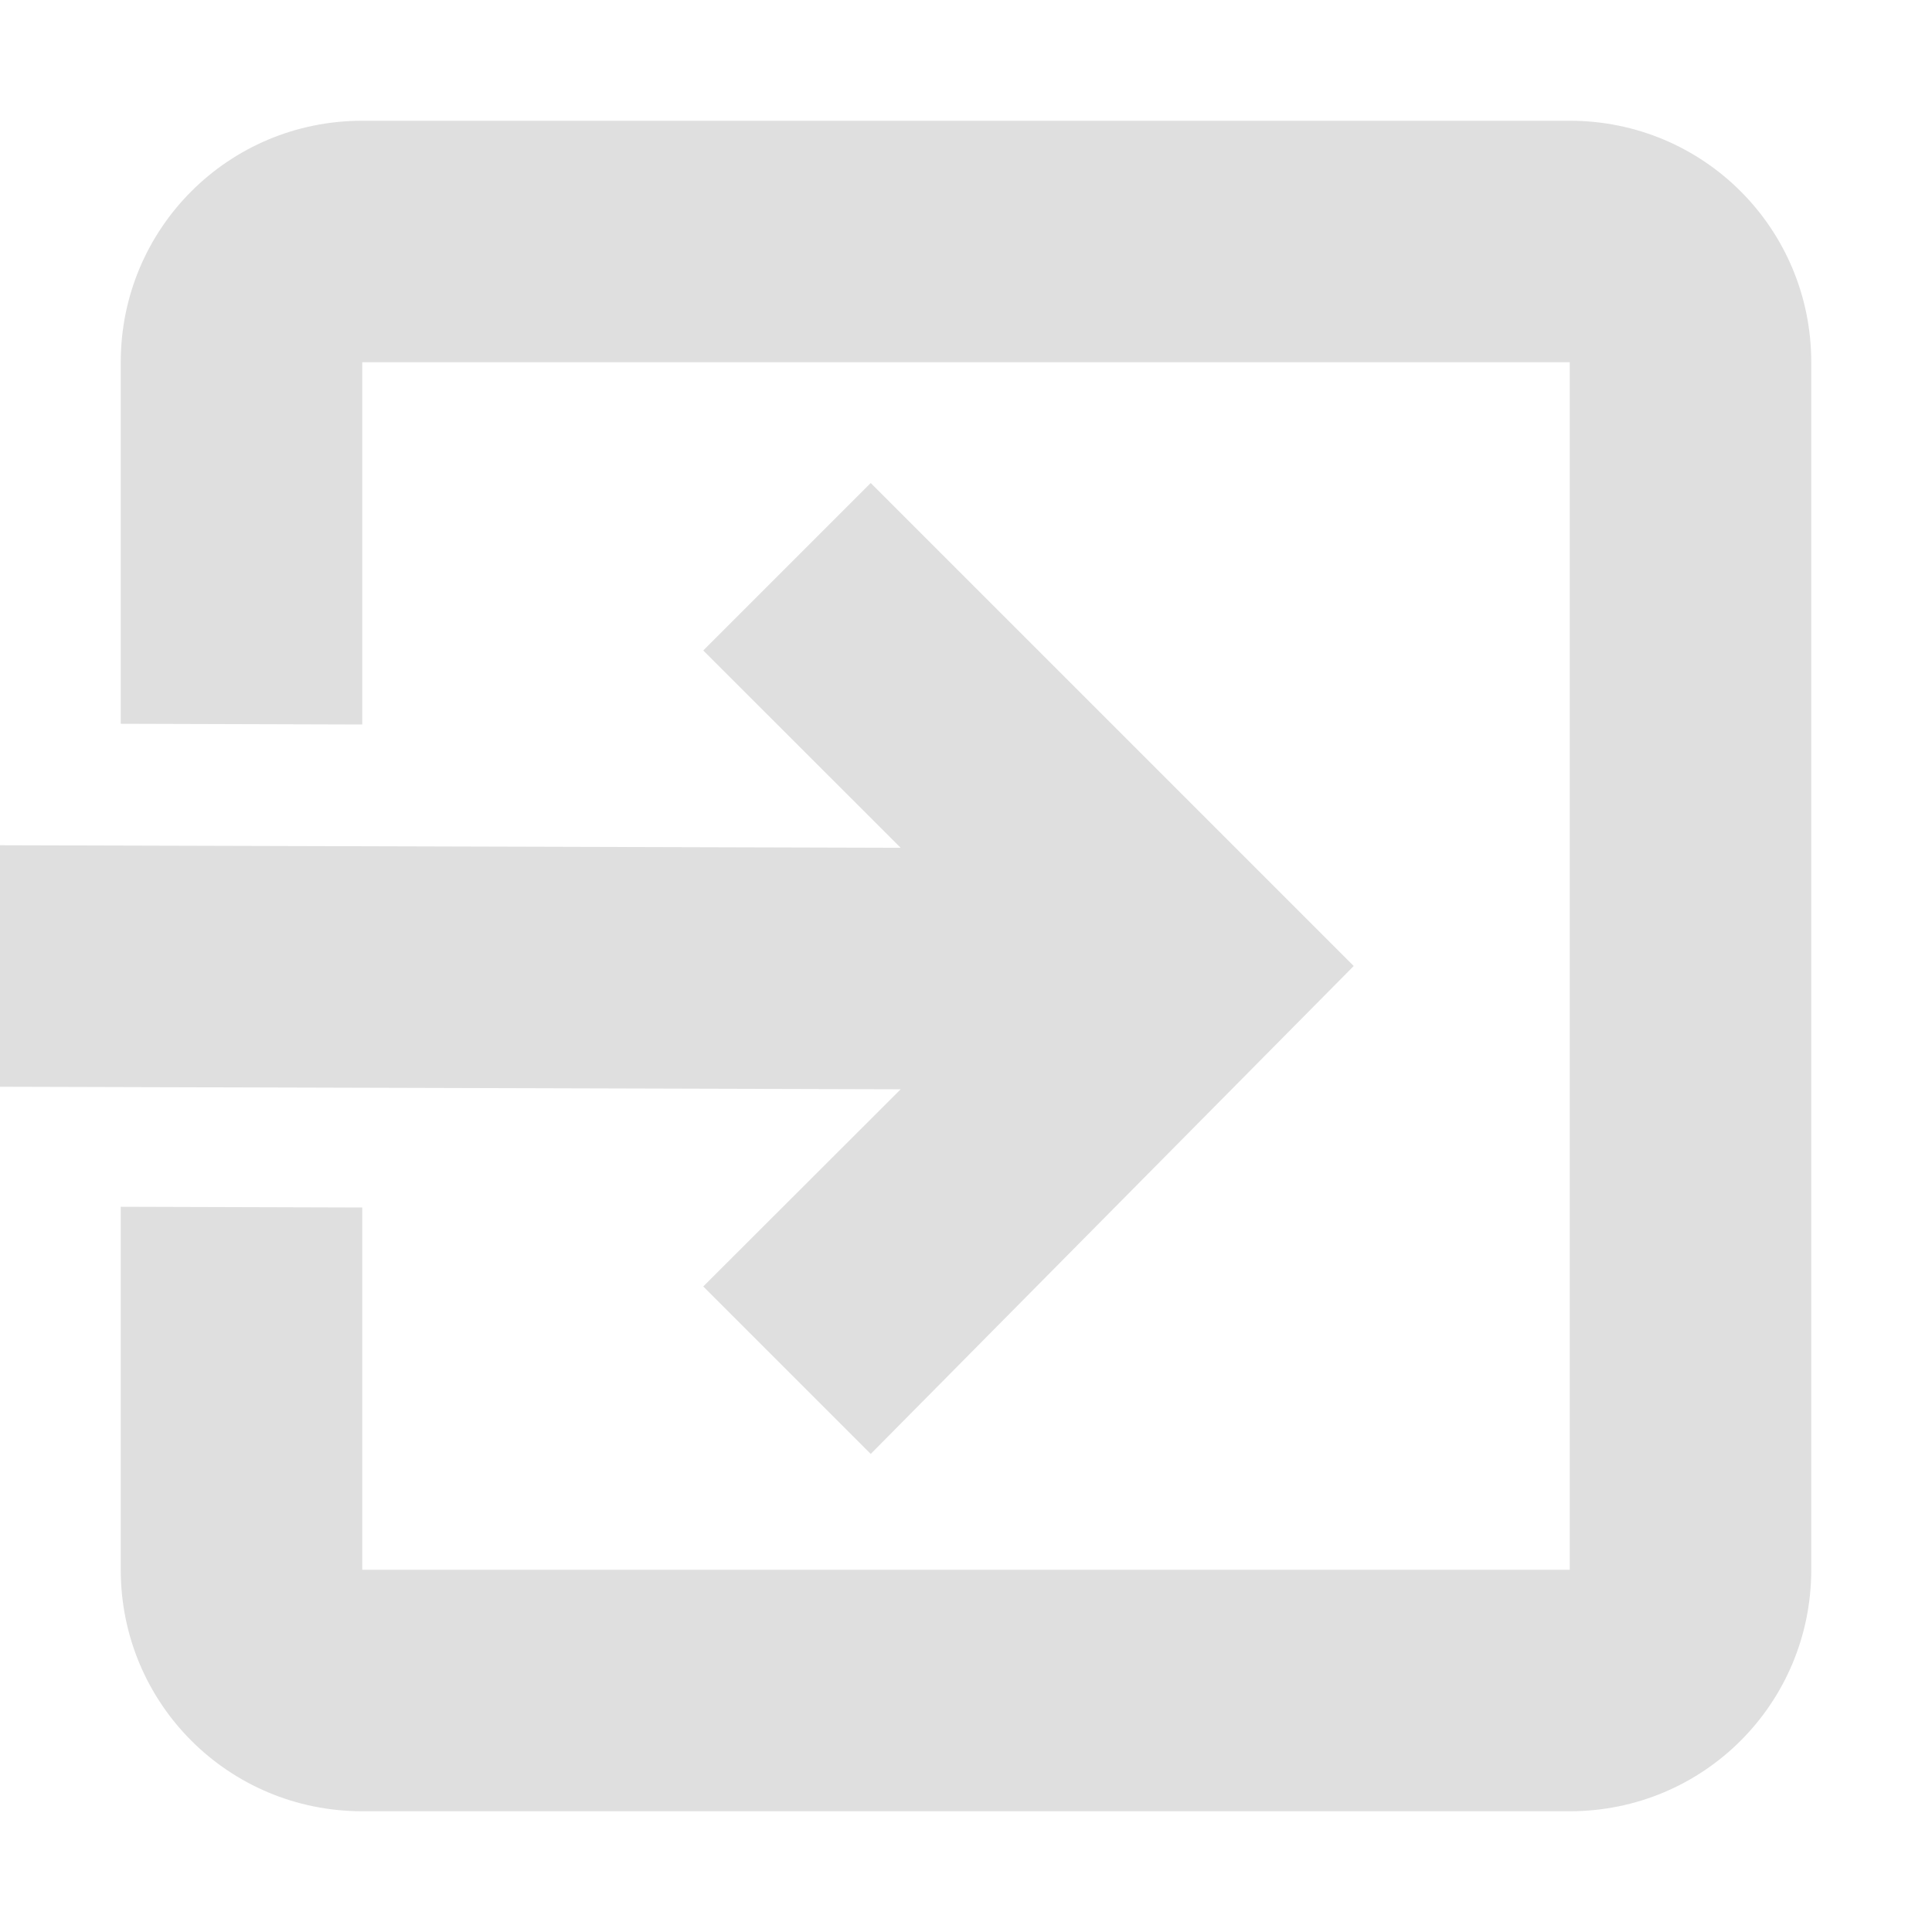
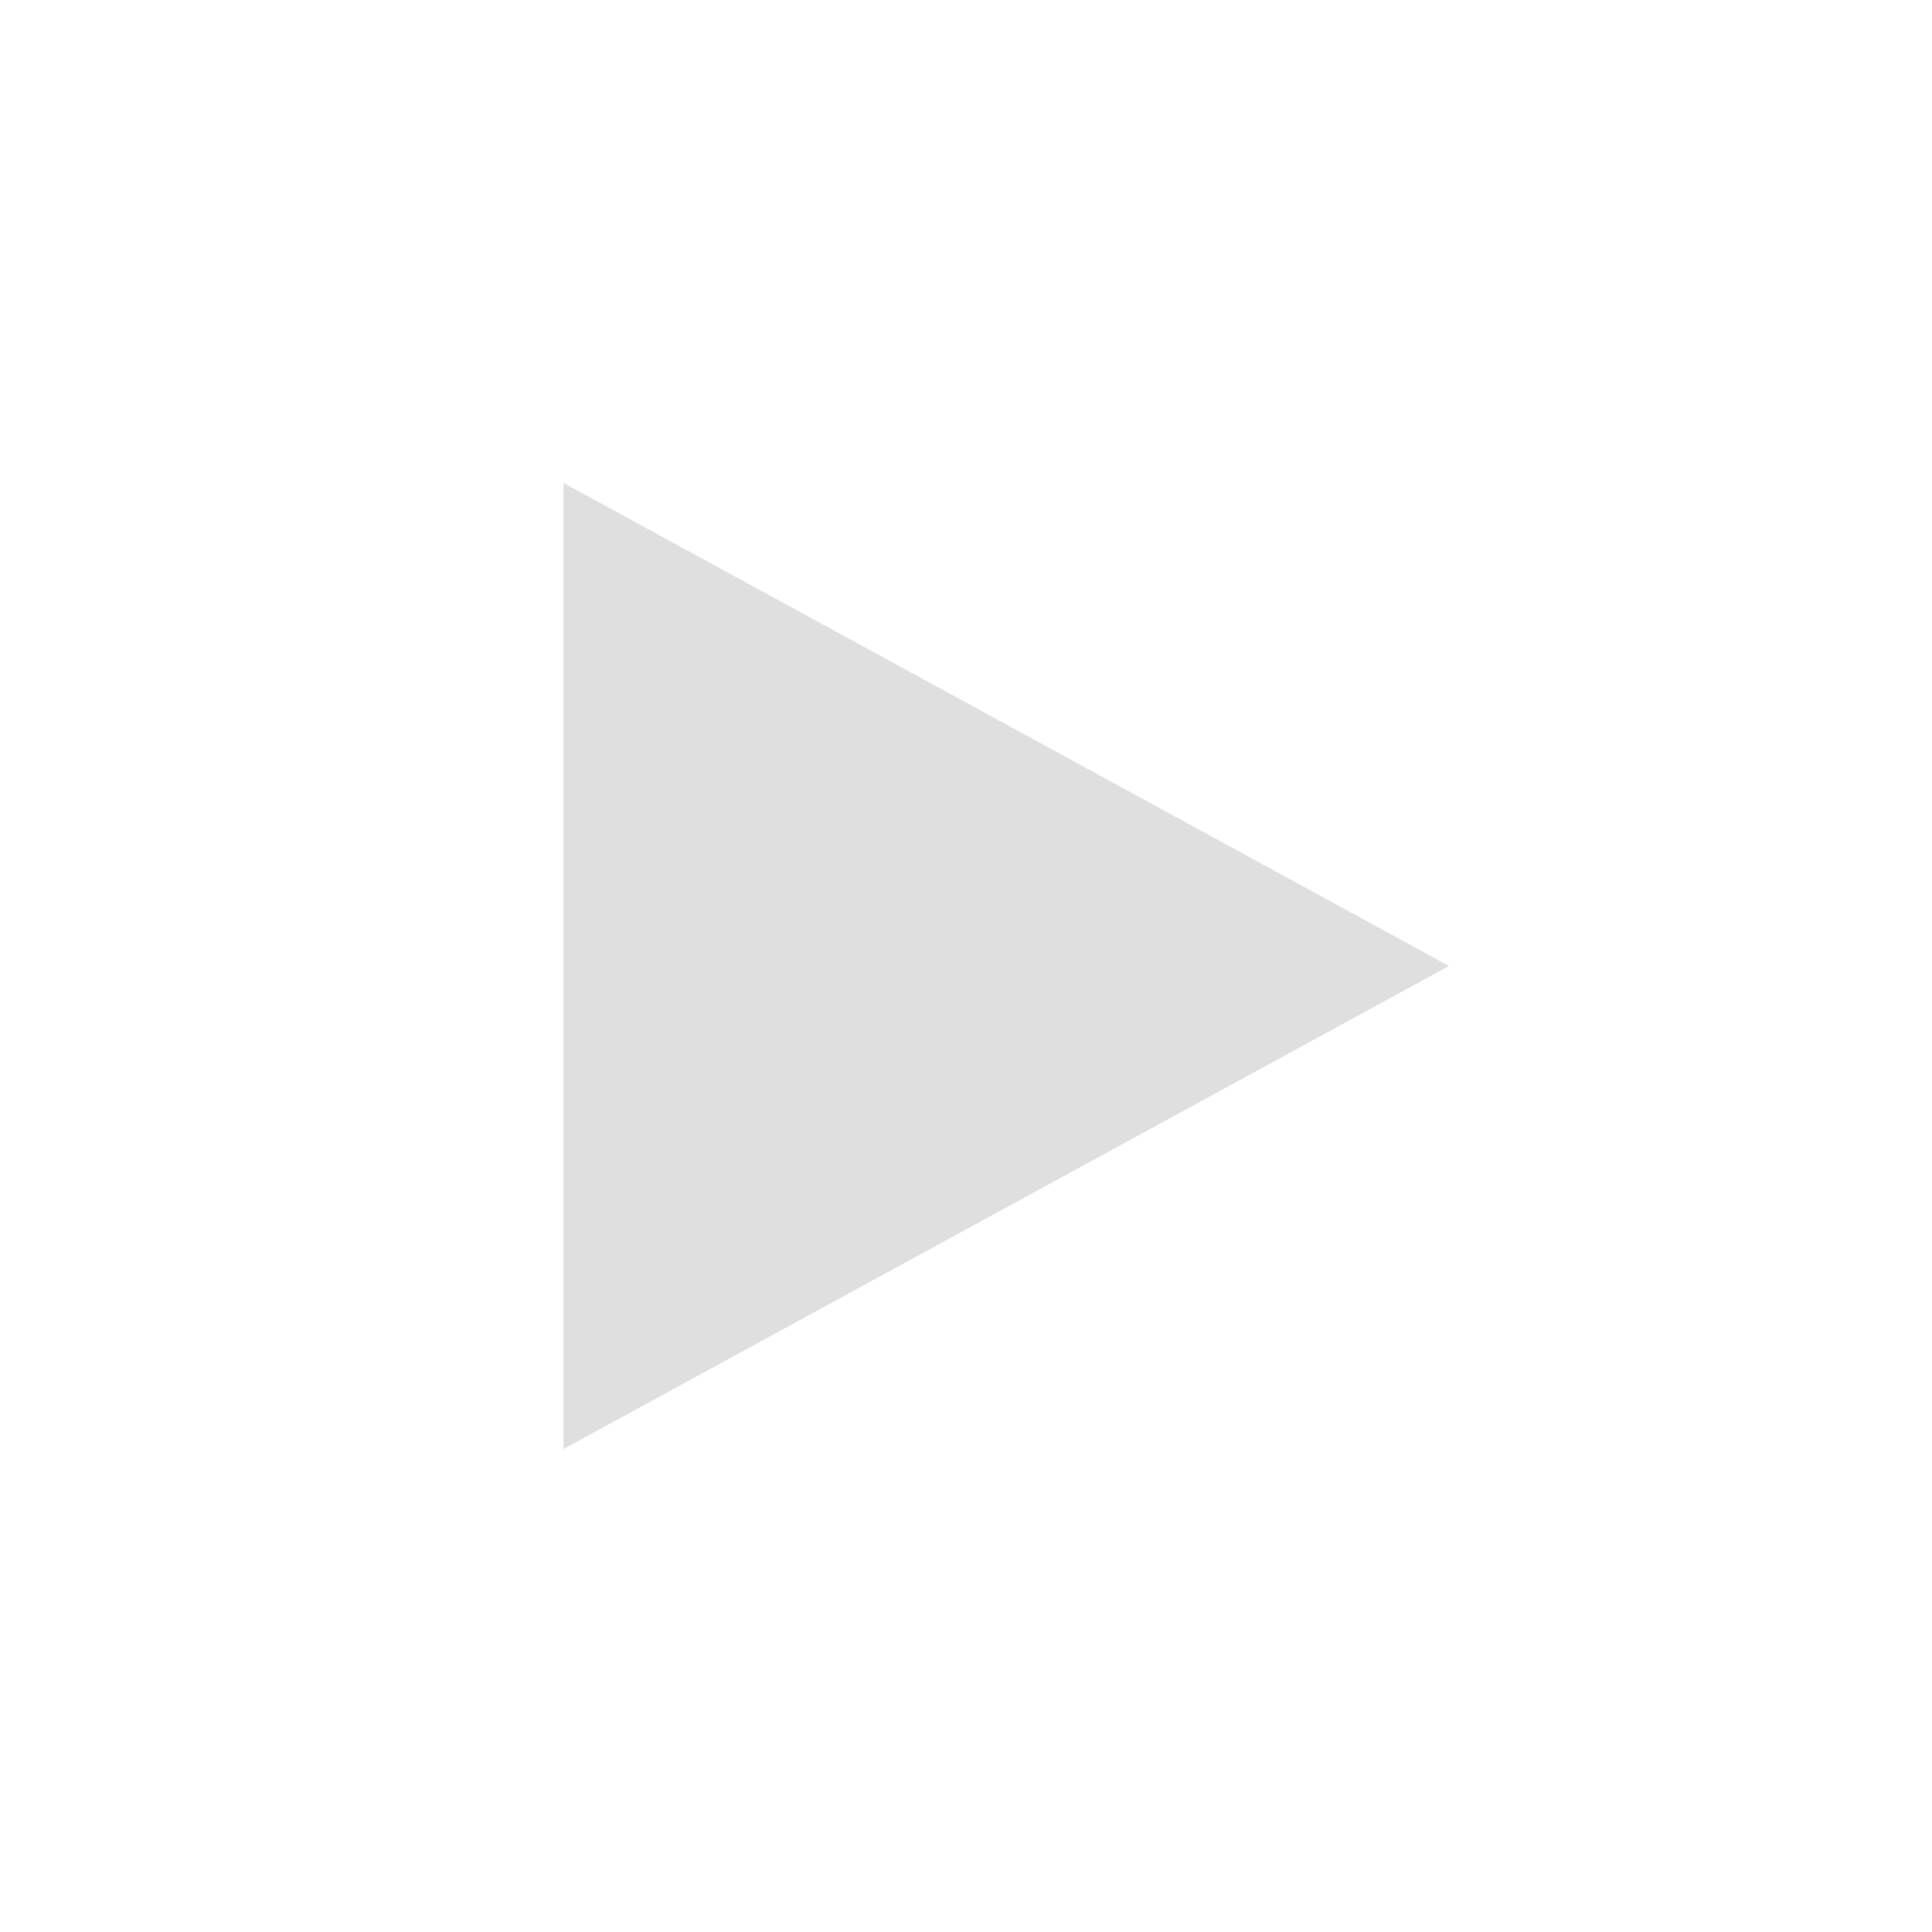
- <svg xmlns="http://www.w3.org/2000/svg" width="16" height="16" viewBox="0 0 16 16">
+ <svg xmlns="http://www.w3.org/2000/svg" width="24" height="24" version="1.1">
  <defs>
    <style id="current-color-scheme" type="text/css">
   .ColorScheme-Text { color:#dfdfdf; } .ColorScheme-Highlight { color:#4285f4; } .ColorScheme-NeutralText { color:#ff9800; } .ColorScheme-PositiveText { color:#4caf50; } .ColorScheme-NegativeText { color:#f44336; }
  </style>
  </defs>
-   <path style="fill:currentColor" class="ColorScheme-Text" d="M 3 1 C 1.892 1 1 1.892 1 3 L 1 5.994 L 3 6 L 3 3 L 13 3 L 13 13 L 3 13 L 3 10 L 1 9.994 L 1 13 C 1 14.108 1.892 15 3 15 L 13 15 C 14.108 15 15 14.108 15 13 L 15 3 C 15 1.892 14.108 1 13 1 L 3 1 z M 7.211 4 L 5.824 5.387 L 7.459 7.021 L -0.002 7 L -0.002 9 L 7.459 9.021 L 5.824 10.654 L 7.211 12.041 L 11.211 8 L 7.211 4 z" />
+   <g transform="translate(4,4)">
+     <path style="fill:currentColor" class="ColorScheme-Text" d="M 3,2 V 14 L 14,8 Z" />
+   </g>
</svg>
